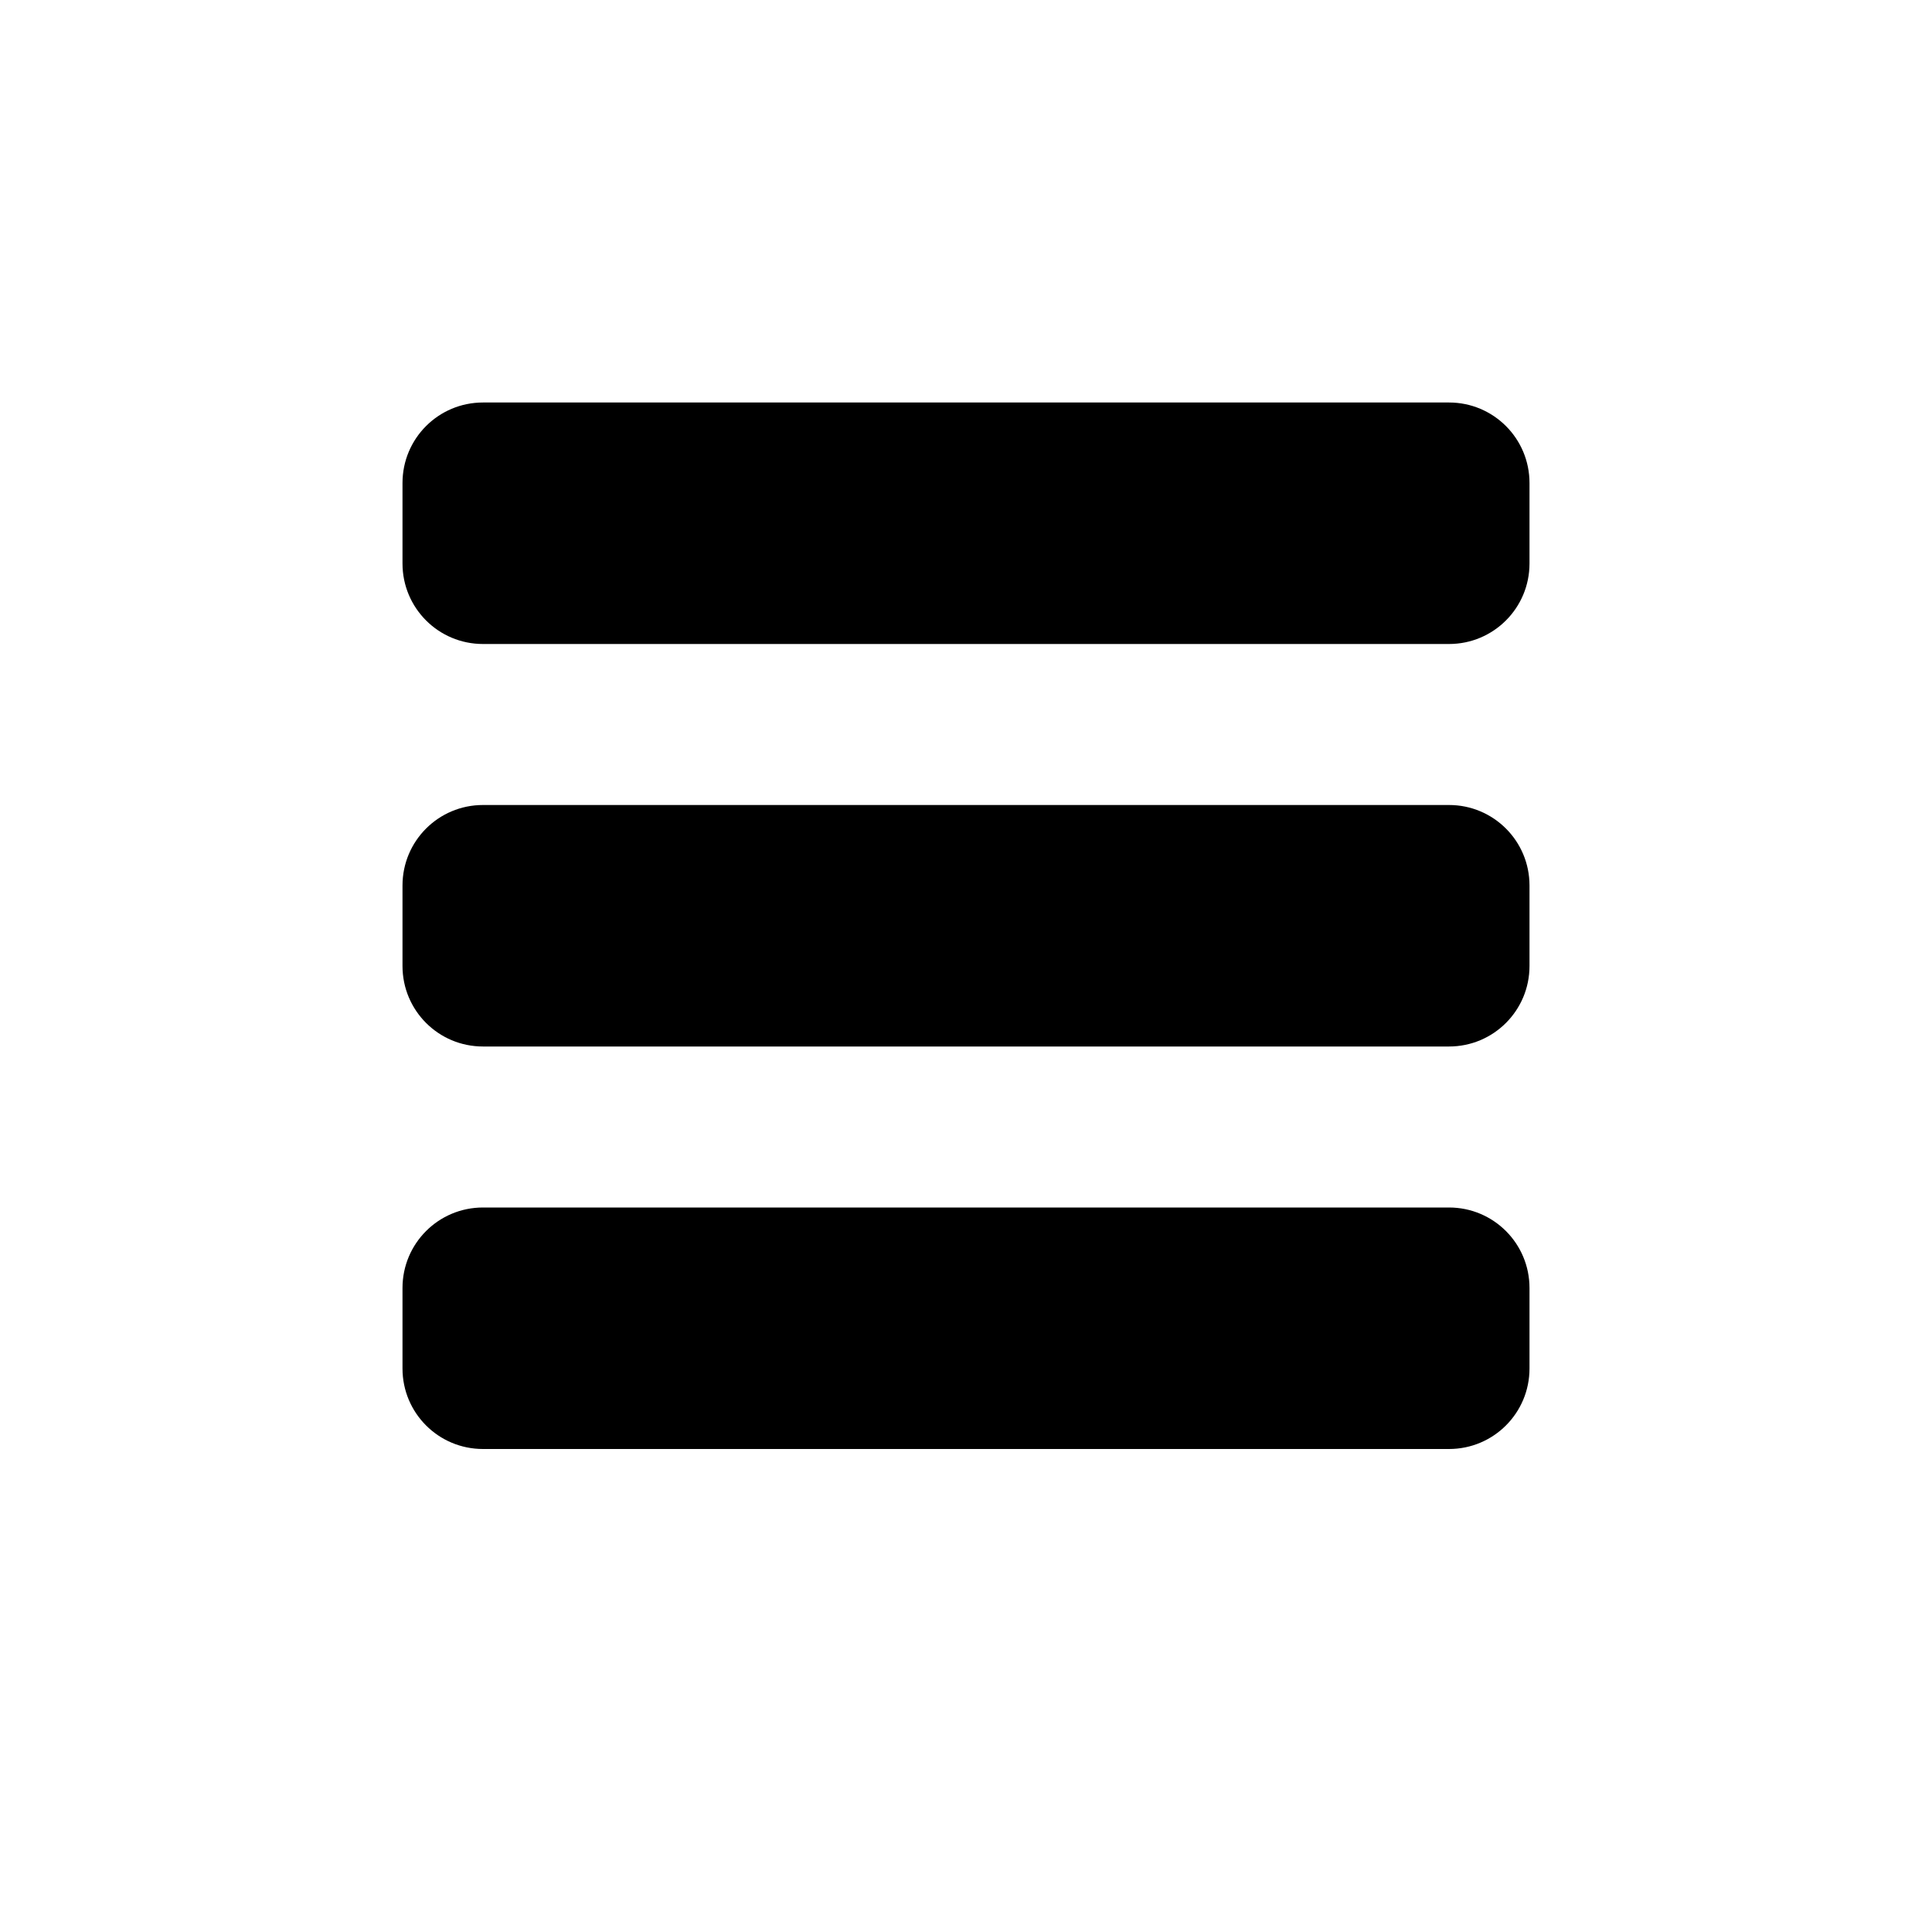
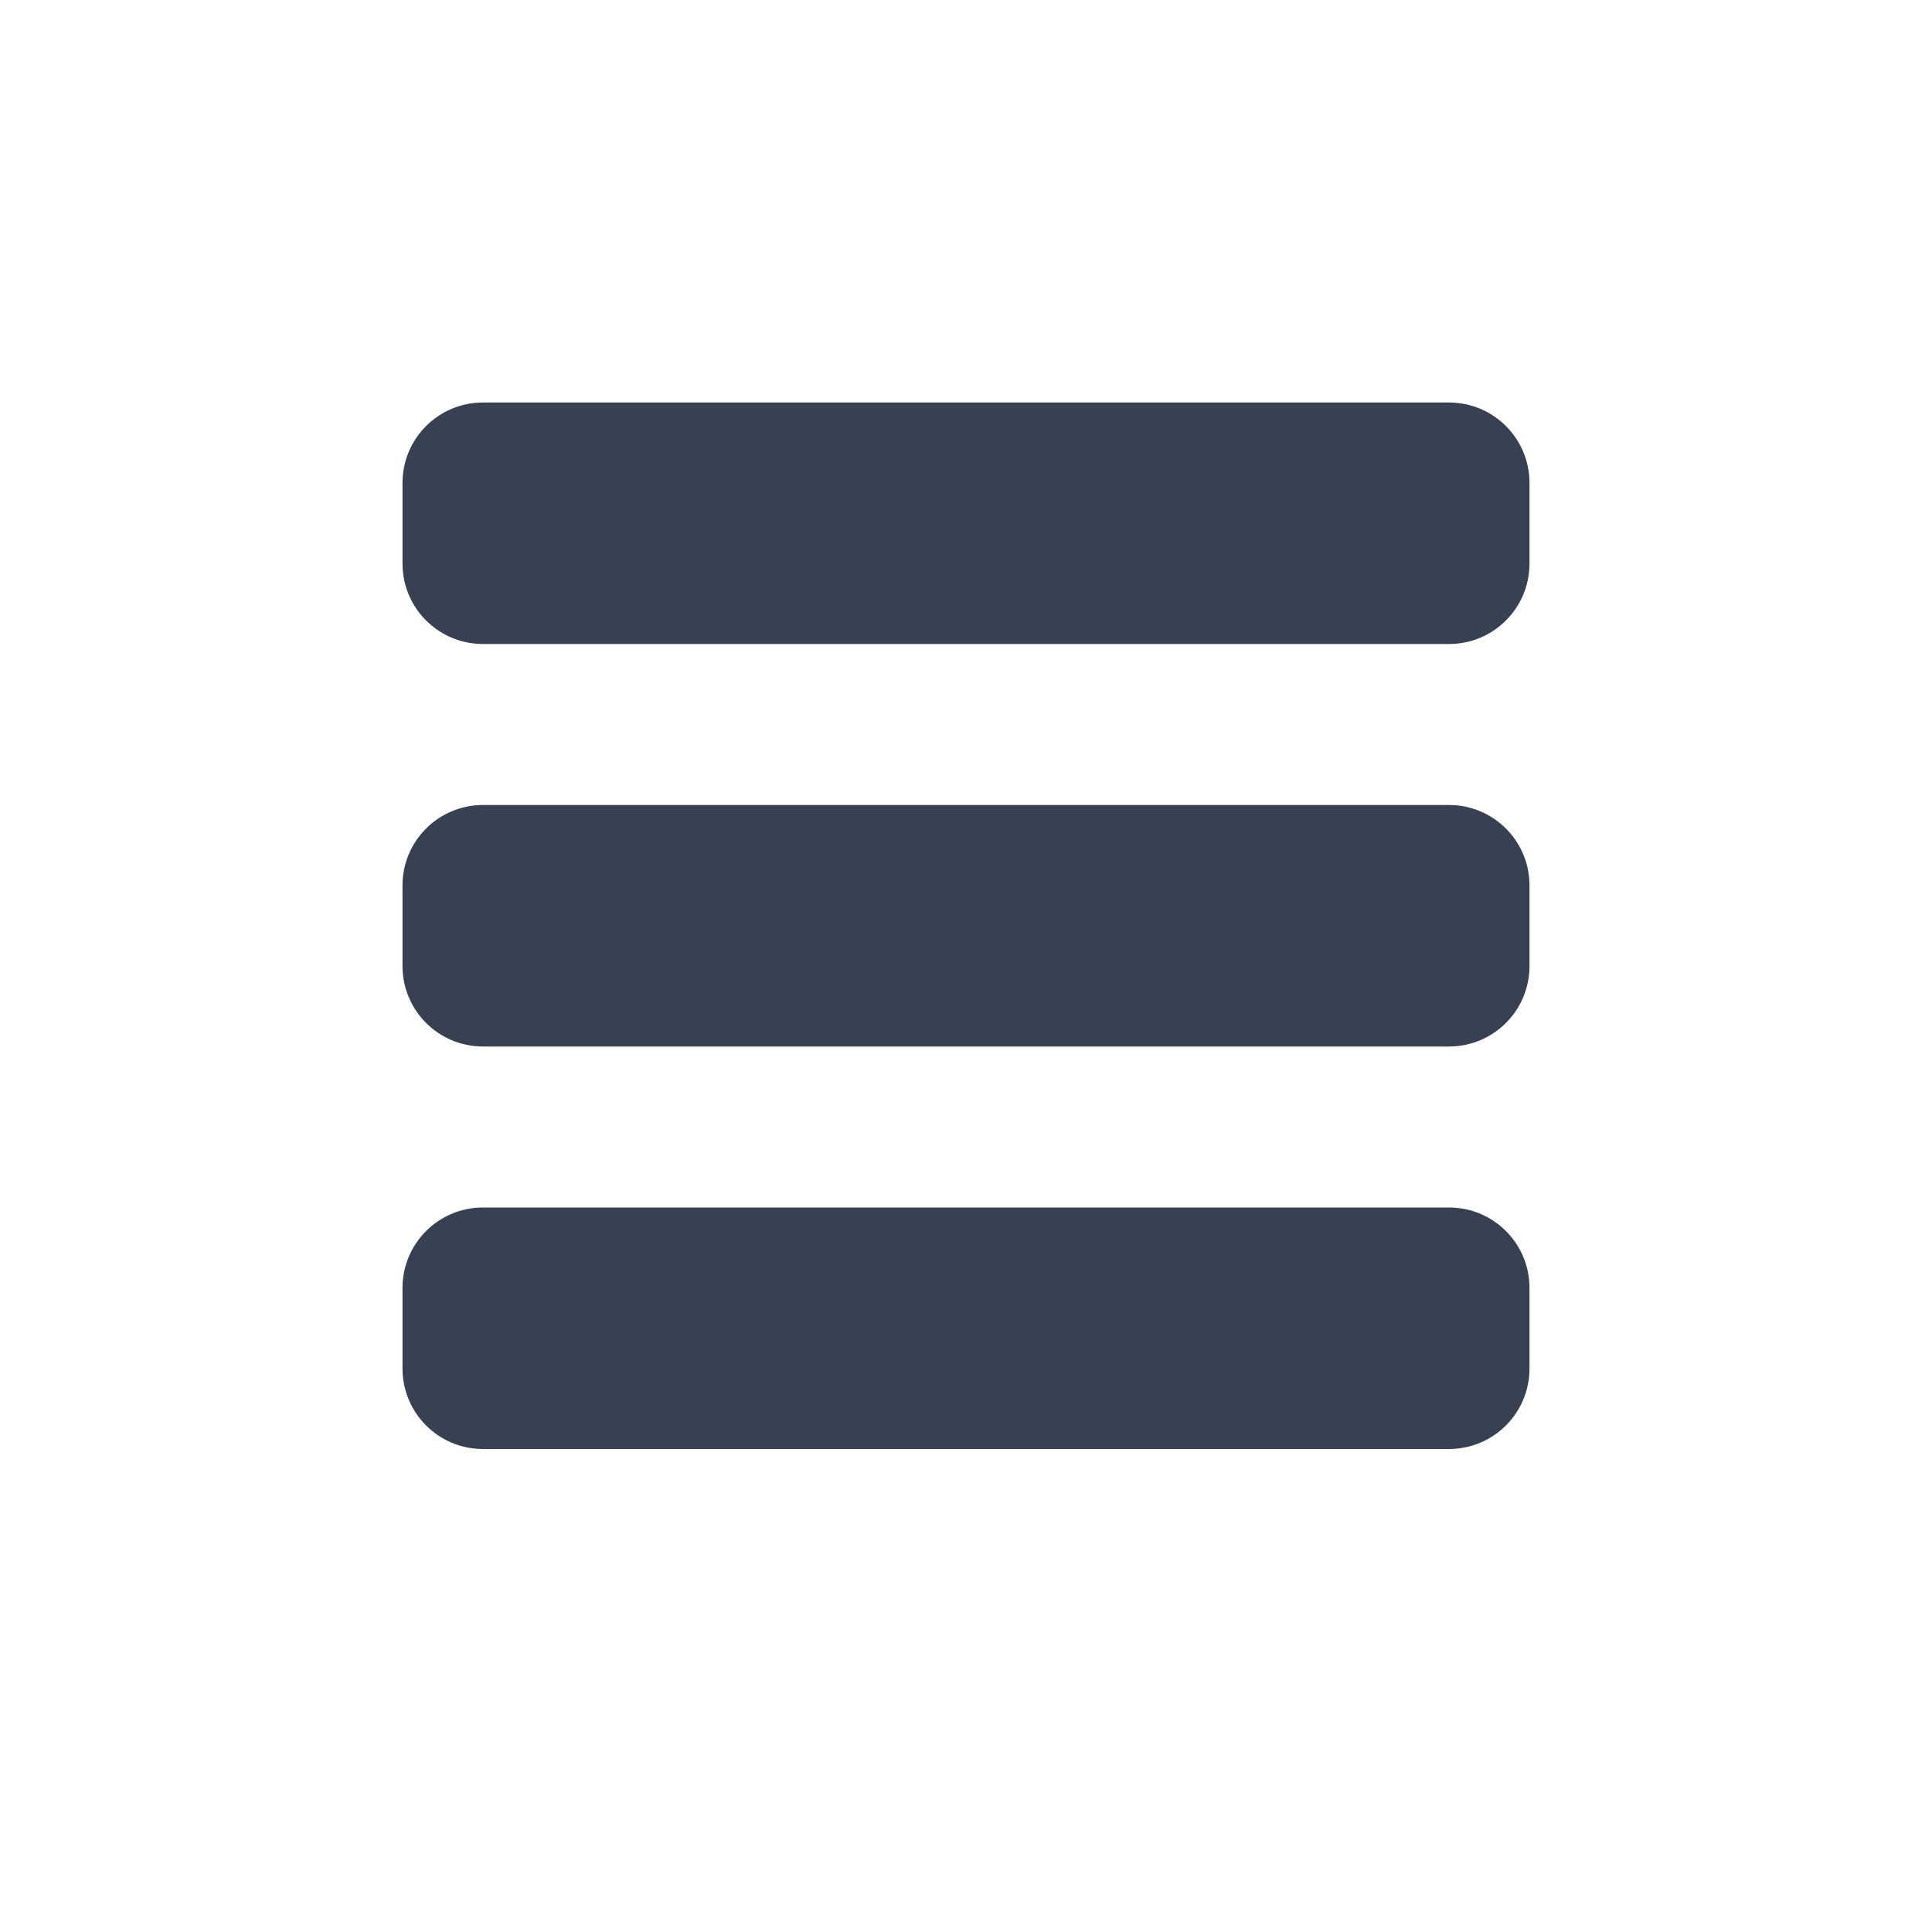
- <svg version="1.1" width="100%" height="100%" viewBox="0 0 24 24">
+ <svg xmlns="http://www.w3.org/2000/svg" version="1.1" width="100%" height="100%" viewBox="0 0 24 24">
  <g id="Icons">
-     <path id="menu" d="M6,15h12c0.553,0,1,0.447,1,1v1c0,0.553-0.447,1-1,1H6c-0.553,0-1-0.447-1-1v-1C5,15.447,5.447,15,6,15z M5,11v1   c0,0.553,0.447,1,1,1h12c0.553,0,1-0.447,1-1v-1c0-0.553-0.447-1-1-1H6C5.447,10,5,10.447,5,11z M5,6v1c0,0.553,0.447,1,1,1h12   c0.553,0,1-0.447,1-1V6c0-0.553-0.447-1-1-1H6C5.447,5,5,5.447,5,6z" />
+     <path id="menu" fill="#374151" d="M6,15h12c0.553,0,1,0.447,1,1v1c0,0.553-0.447,1-1,1H6c-0.553,0-1-0.447-1-1v-1C5,15.447,5.447,15,6,15z M5,11v1   c0,0.553,0.447,1,1,1h12c0.553,0,1-0.447,1-1v-1c0-0.553-0.447-1-1-1H6C5.447,10,5,10.447,5,11z M5,6v1c0,0.553,0.447,1,1,1h12   c0.553,0,1-0.447,1-1V6c0-0.553-0.447-1-1-1H6C5.447,5,5,5.447,5,6z" />
  </g>
</svg>
